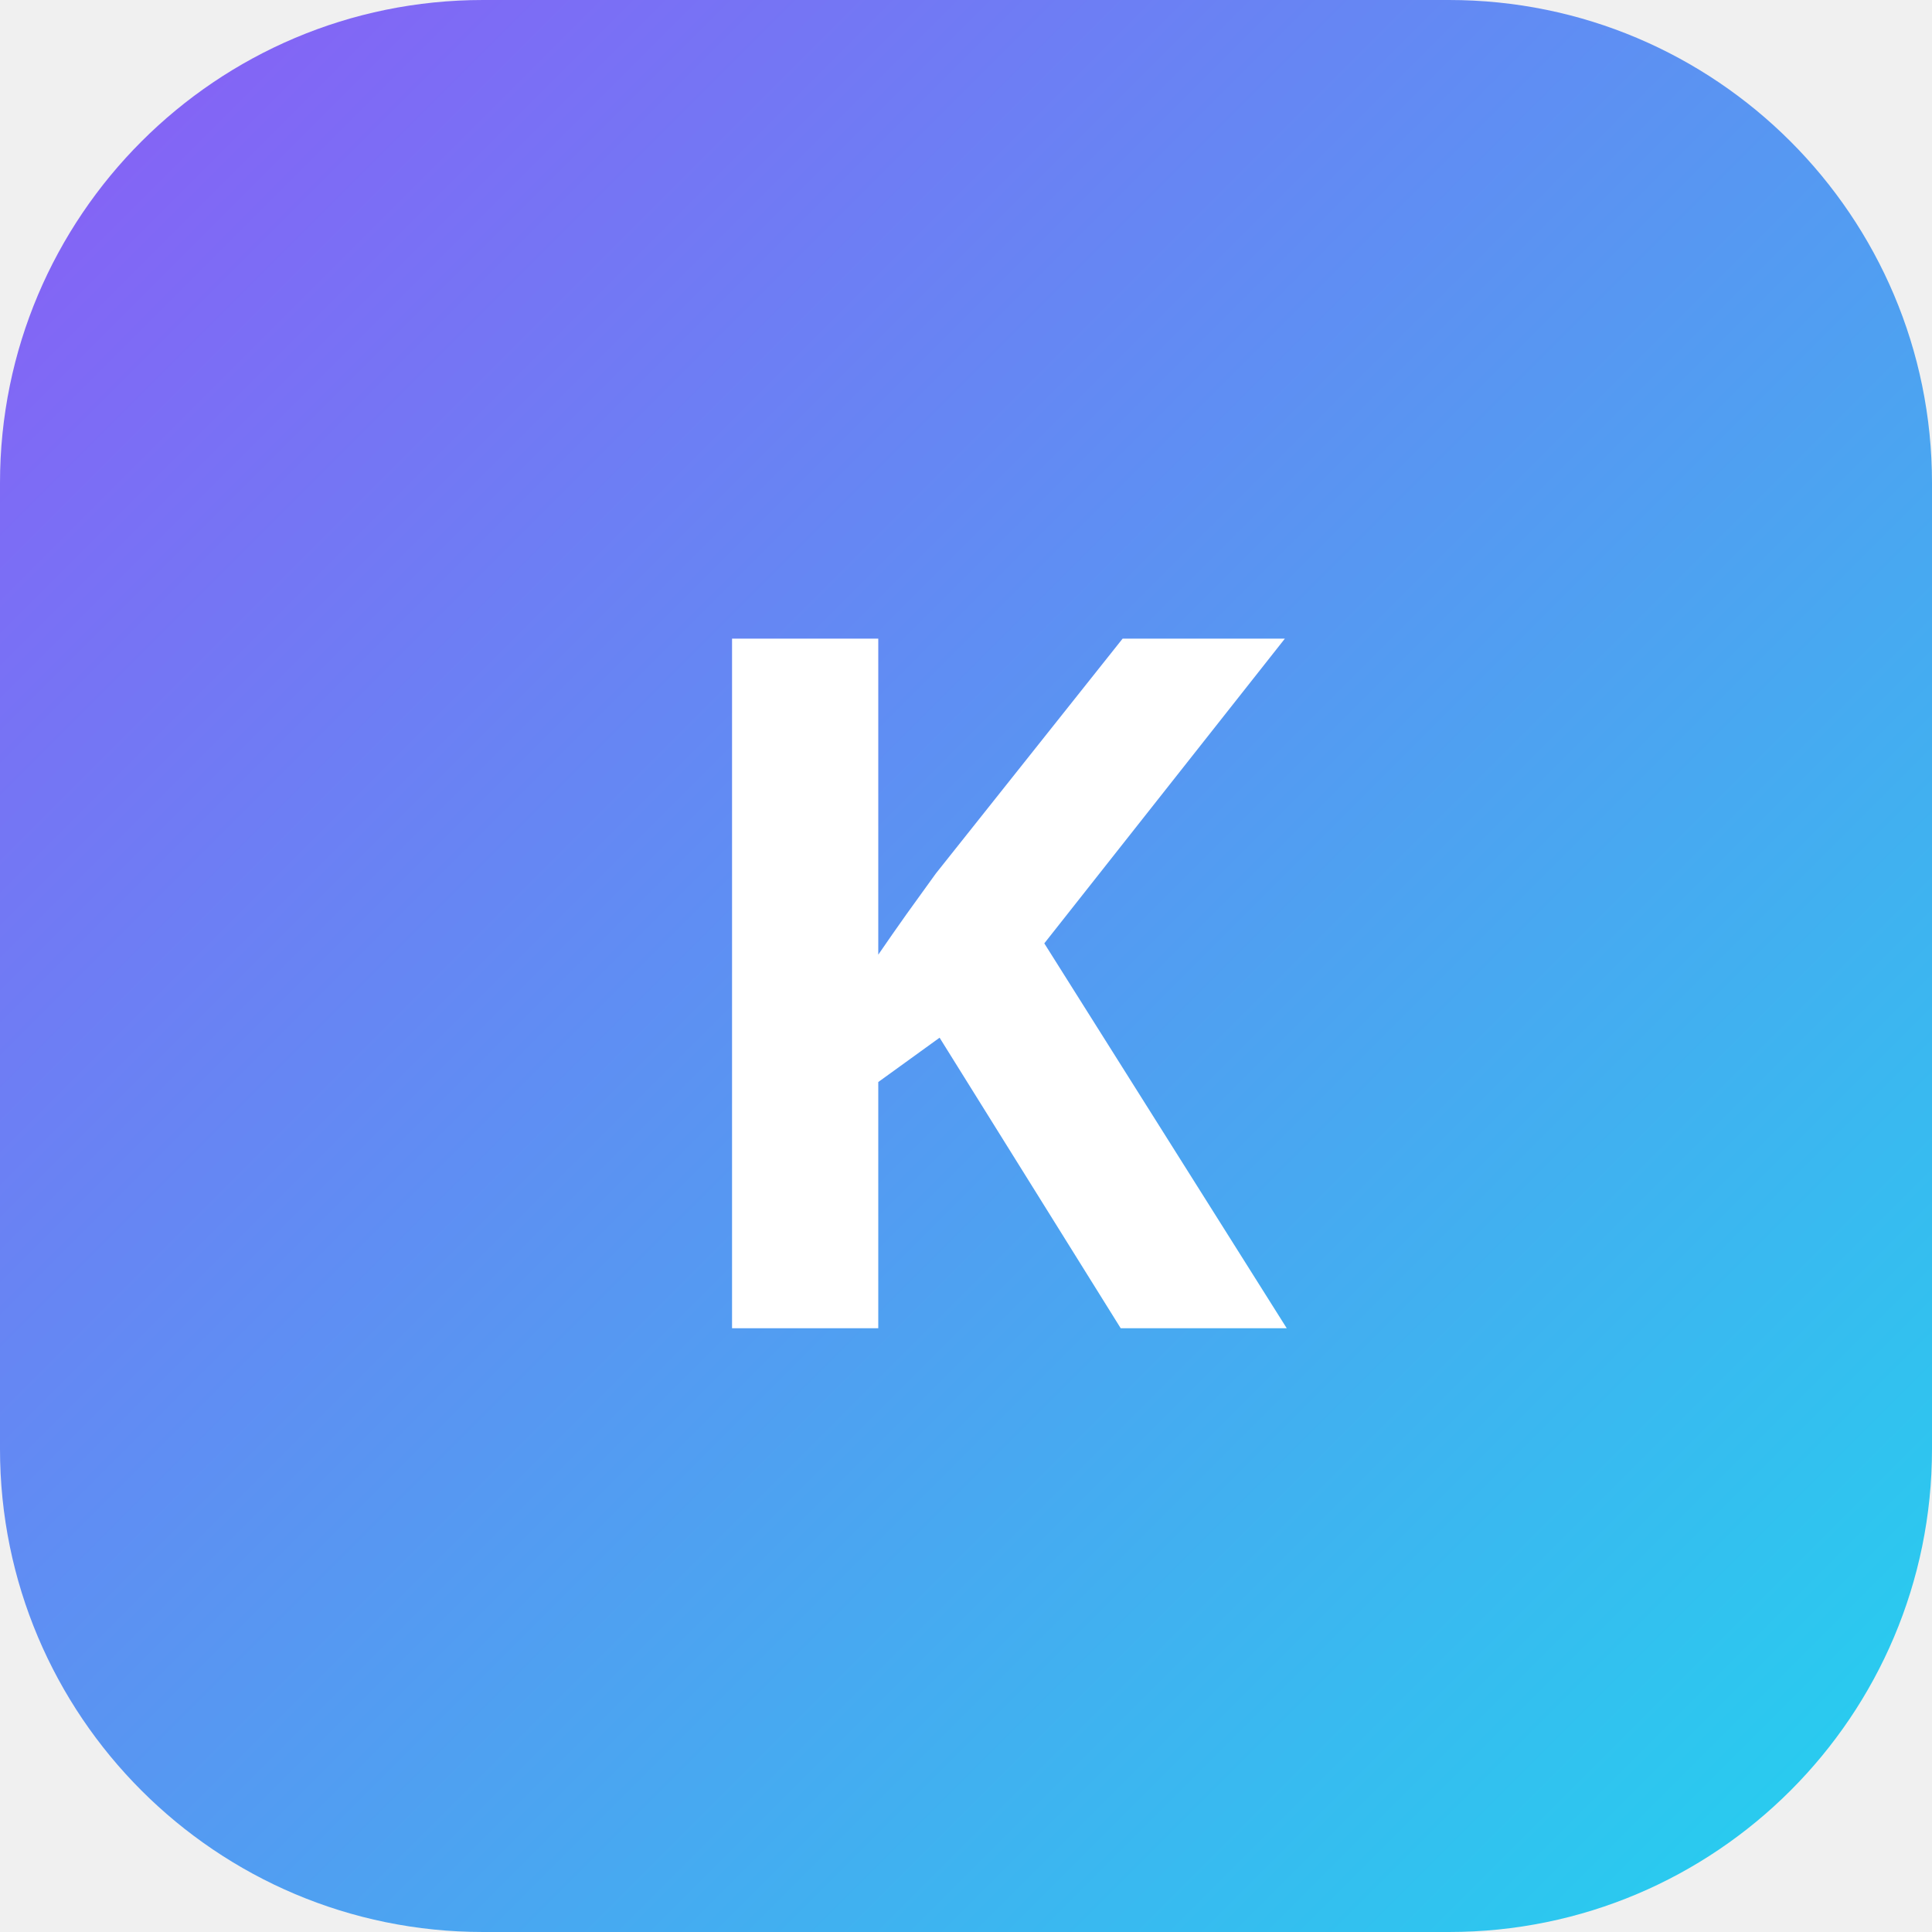
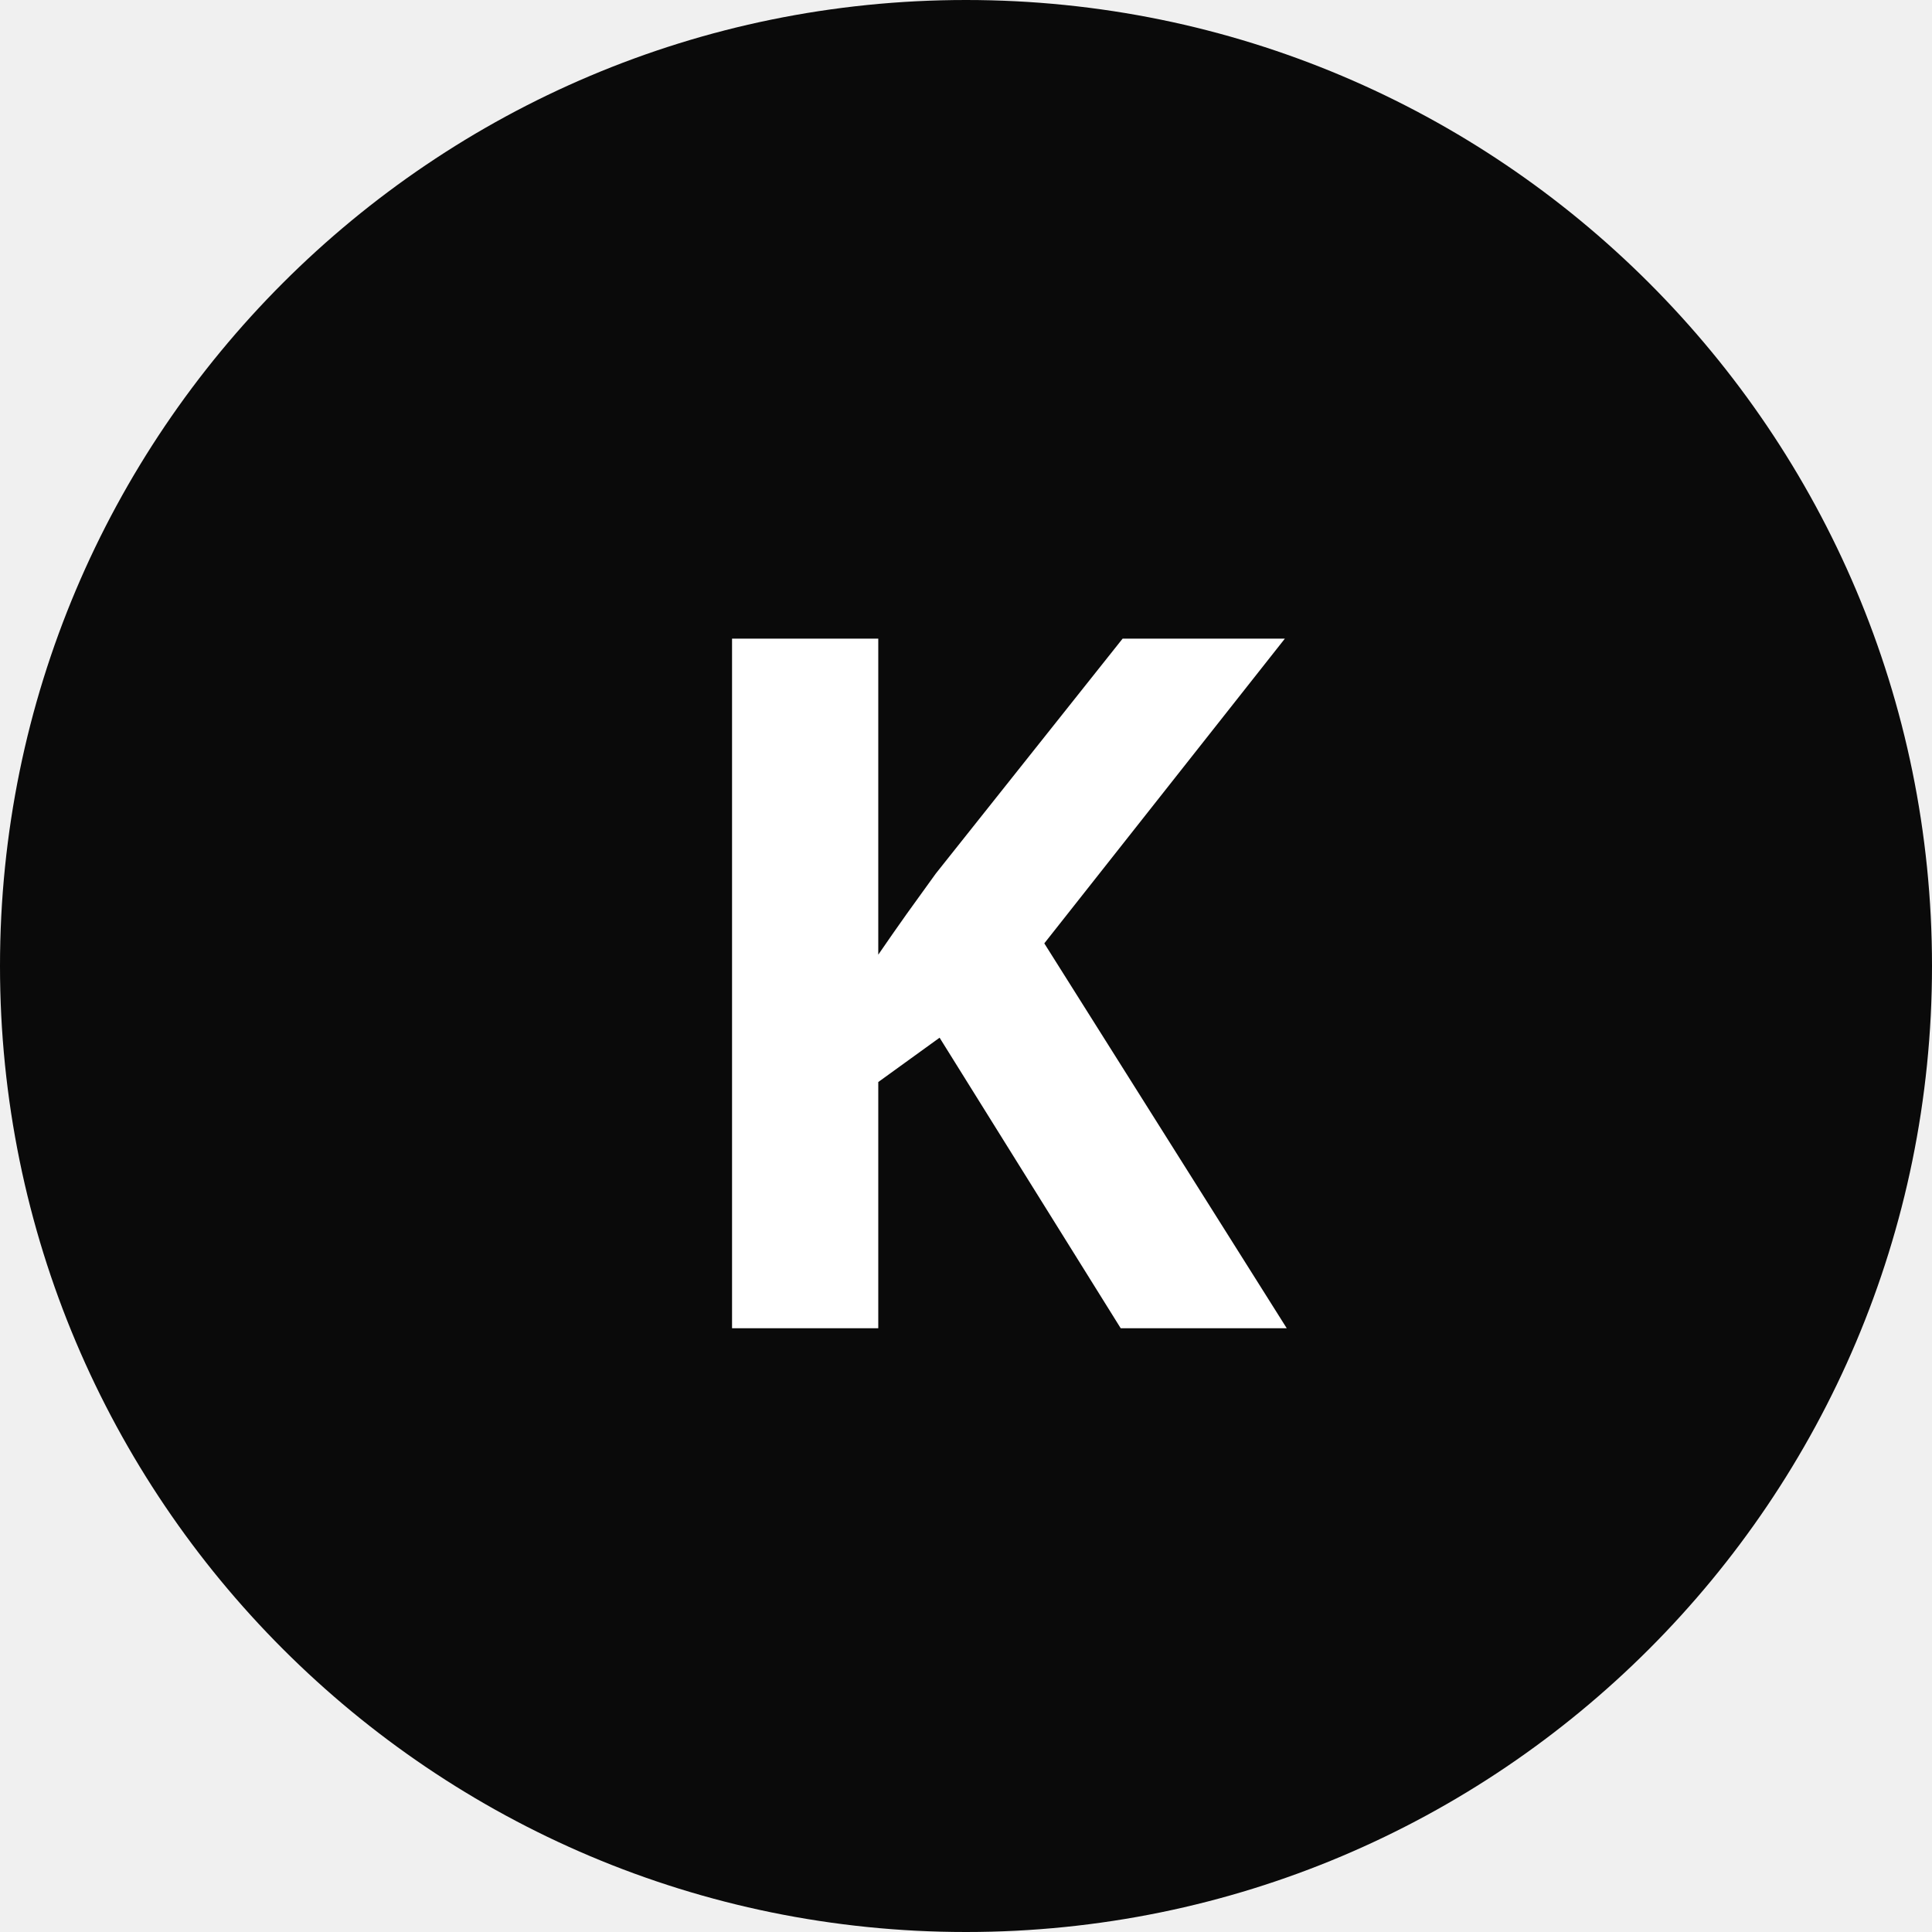
<svg xmlns="http://www.w3.org/2000/svg" viewBox="0 0 32 32" fill="none">
-   <rect width="32" height="32" rx="8" fill="url(#g)" />
+   <rect width="32" height="32" rx="16" fill="#0a0a0a" />
  <text x="16" y="22" text-anchor="middle" fill="white" font-family="system-ui,sans-serif" font-size="16" font-weight="700">K</text>
-   <defs>
-     <linearGradient id="g" x1="0" y1="0" x2="32" y2="32" gradientUnits="userSpaceOnUse">
-       <stop stop-color="#8b5cf6" />
-       <stop offset="1" stop-color="#22d3ee" />
-     </linearGradient>
-   </defs>
</svg>
